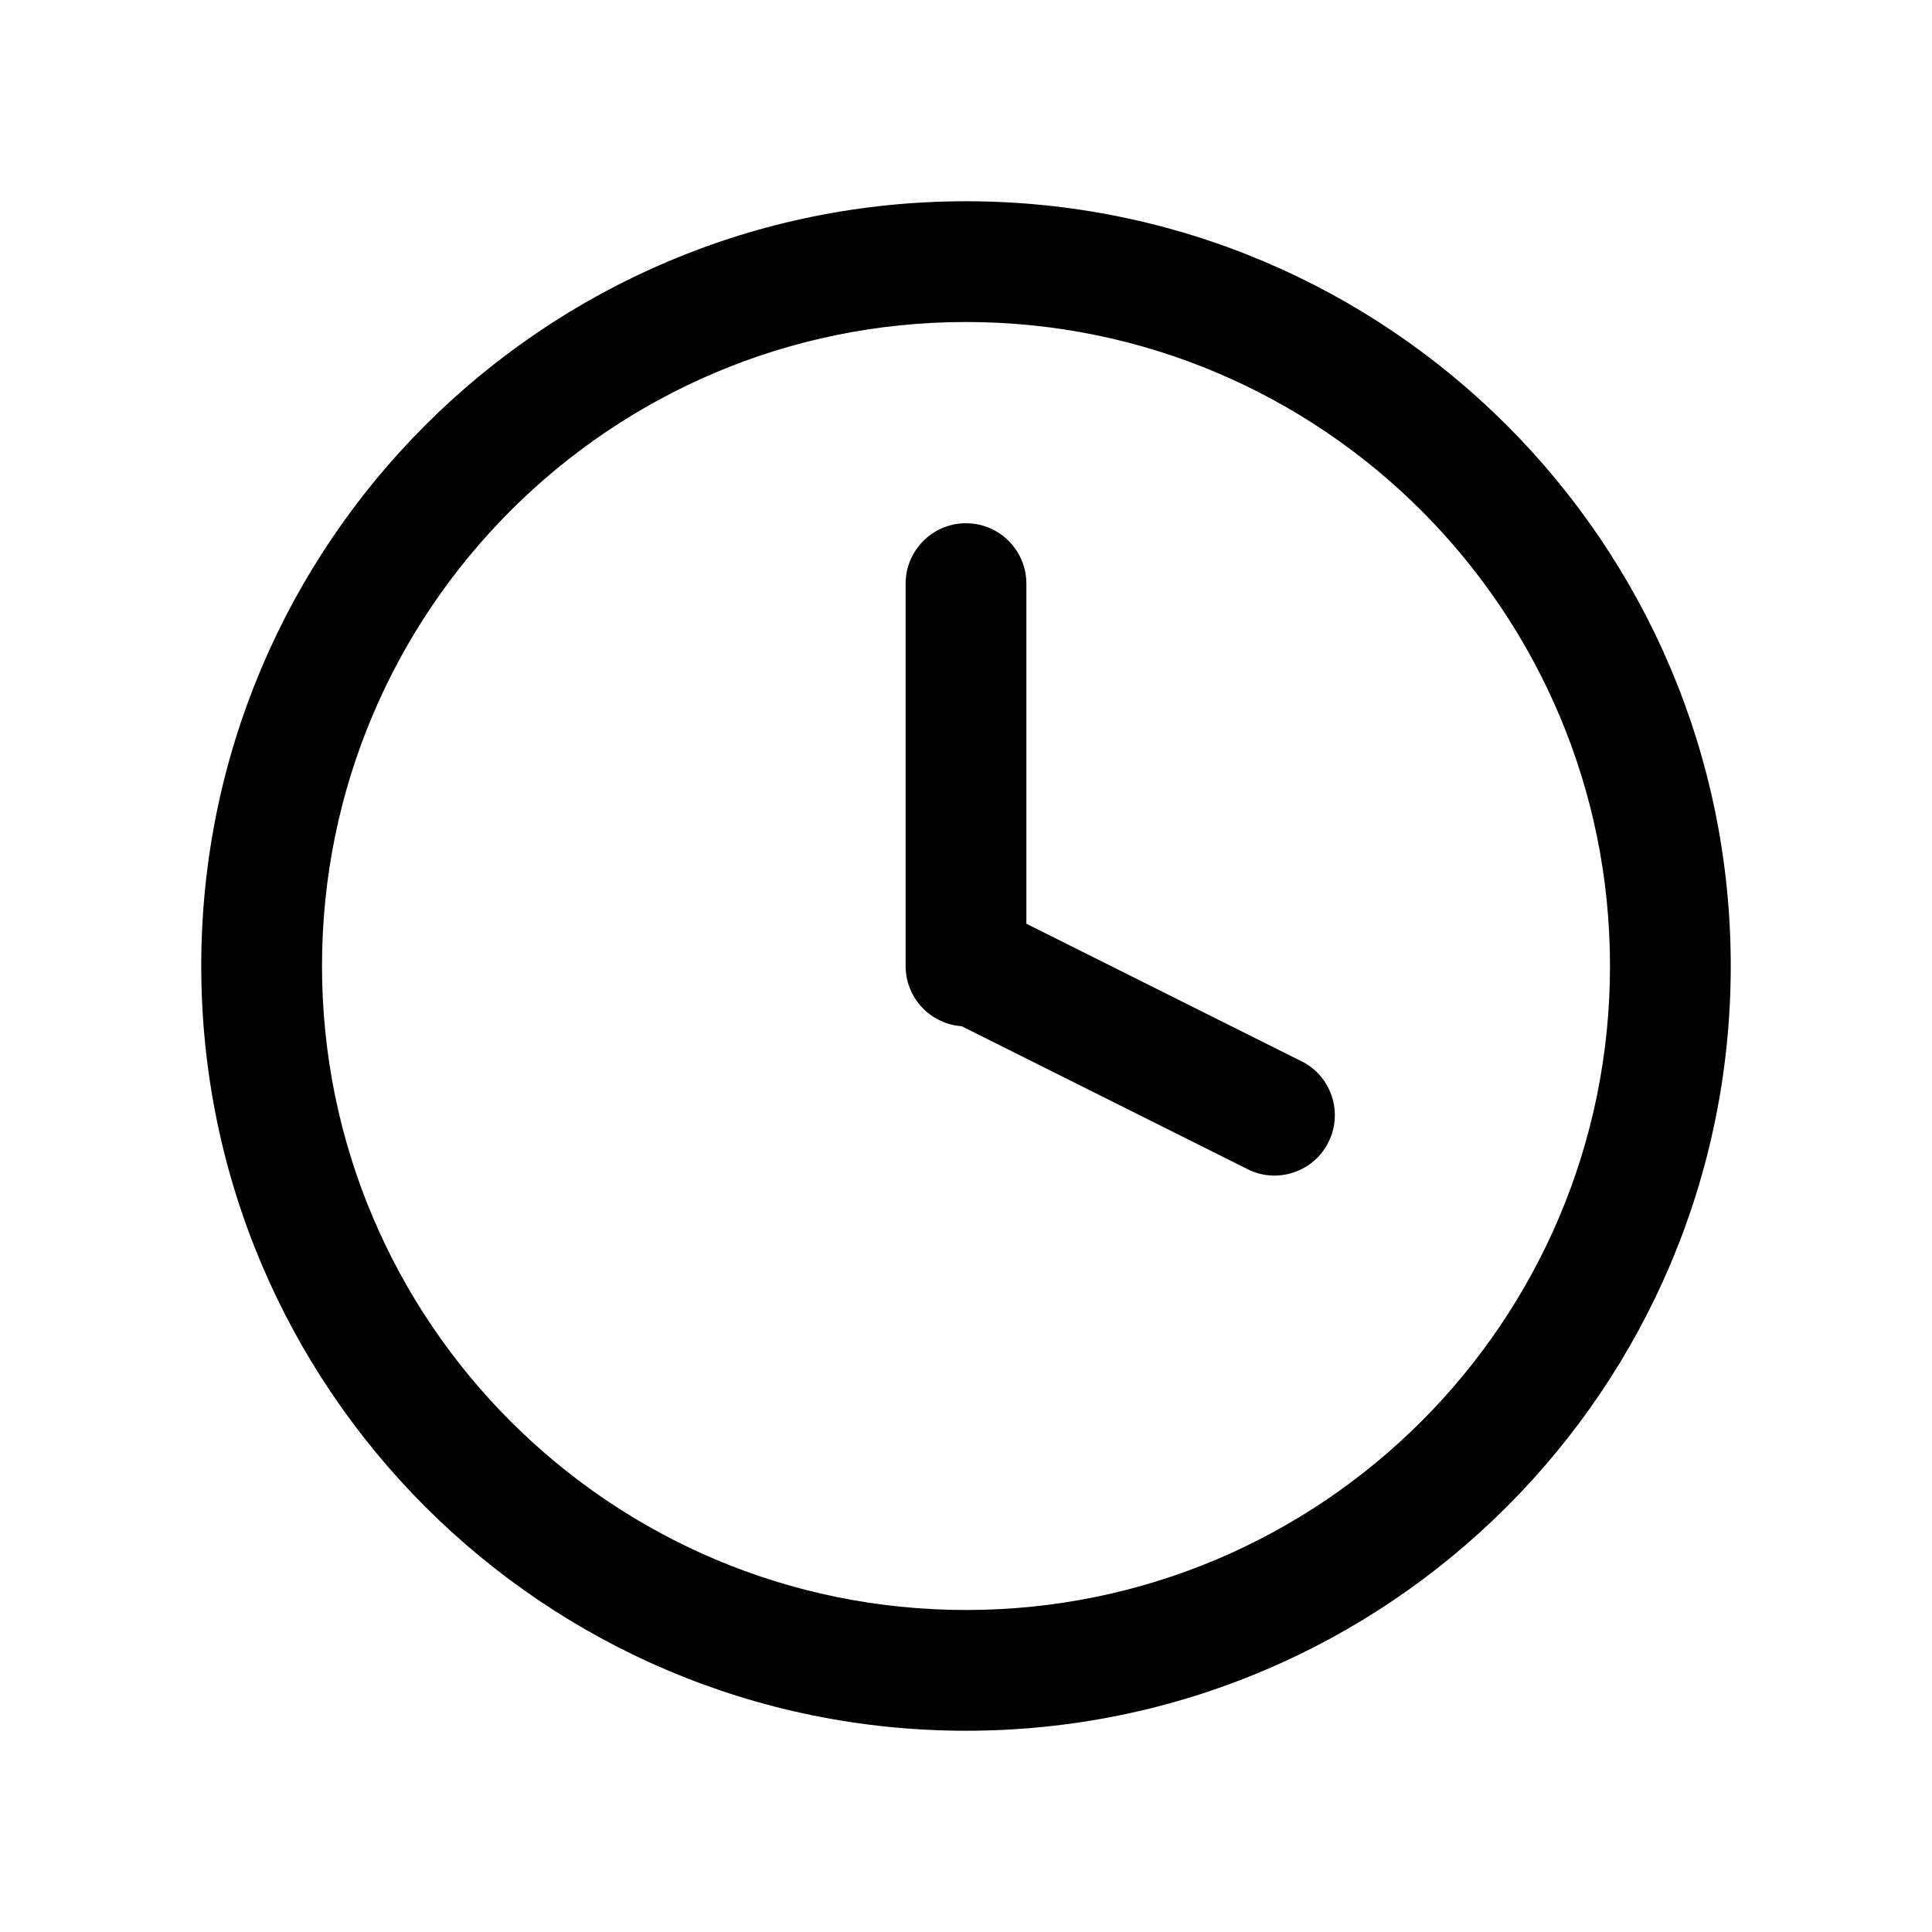
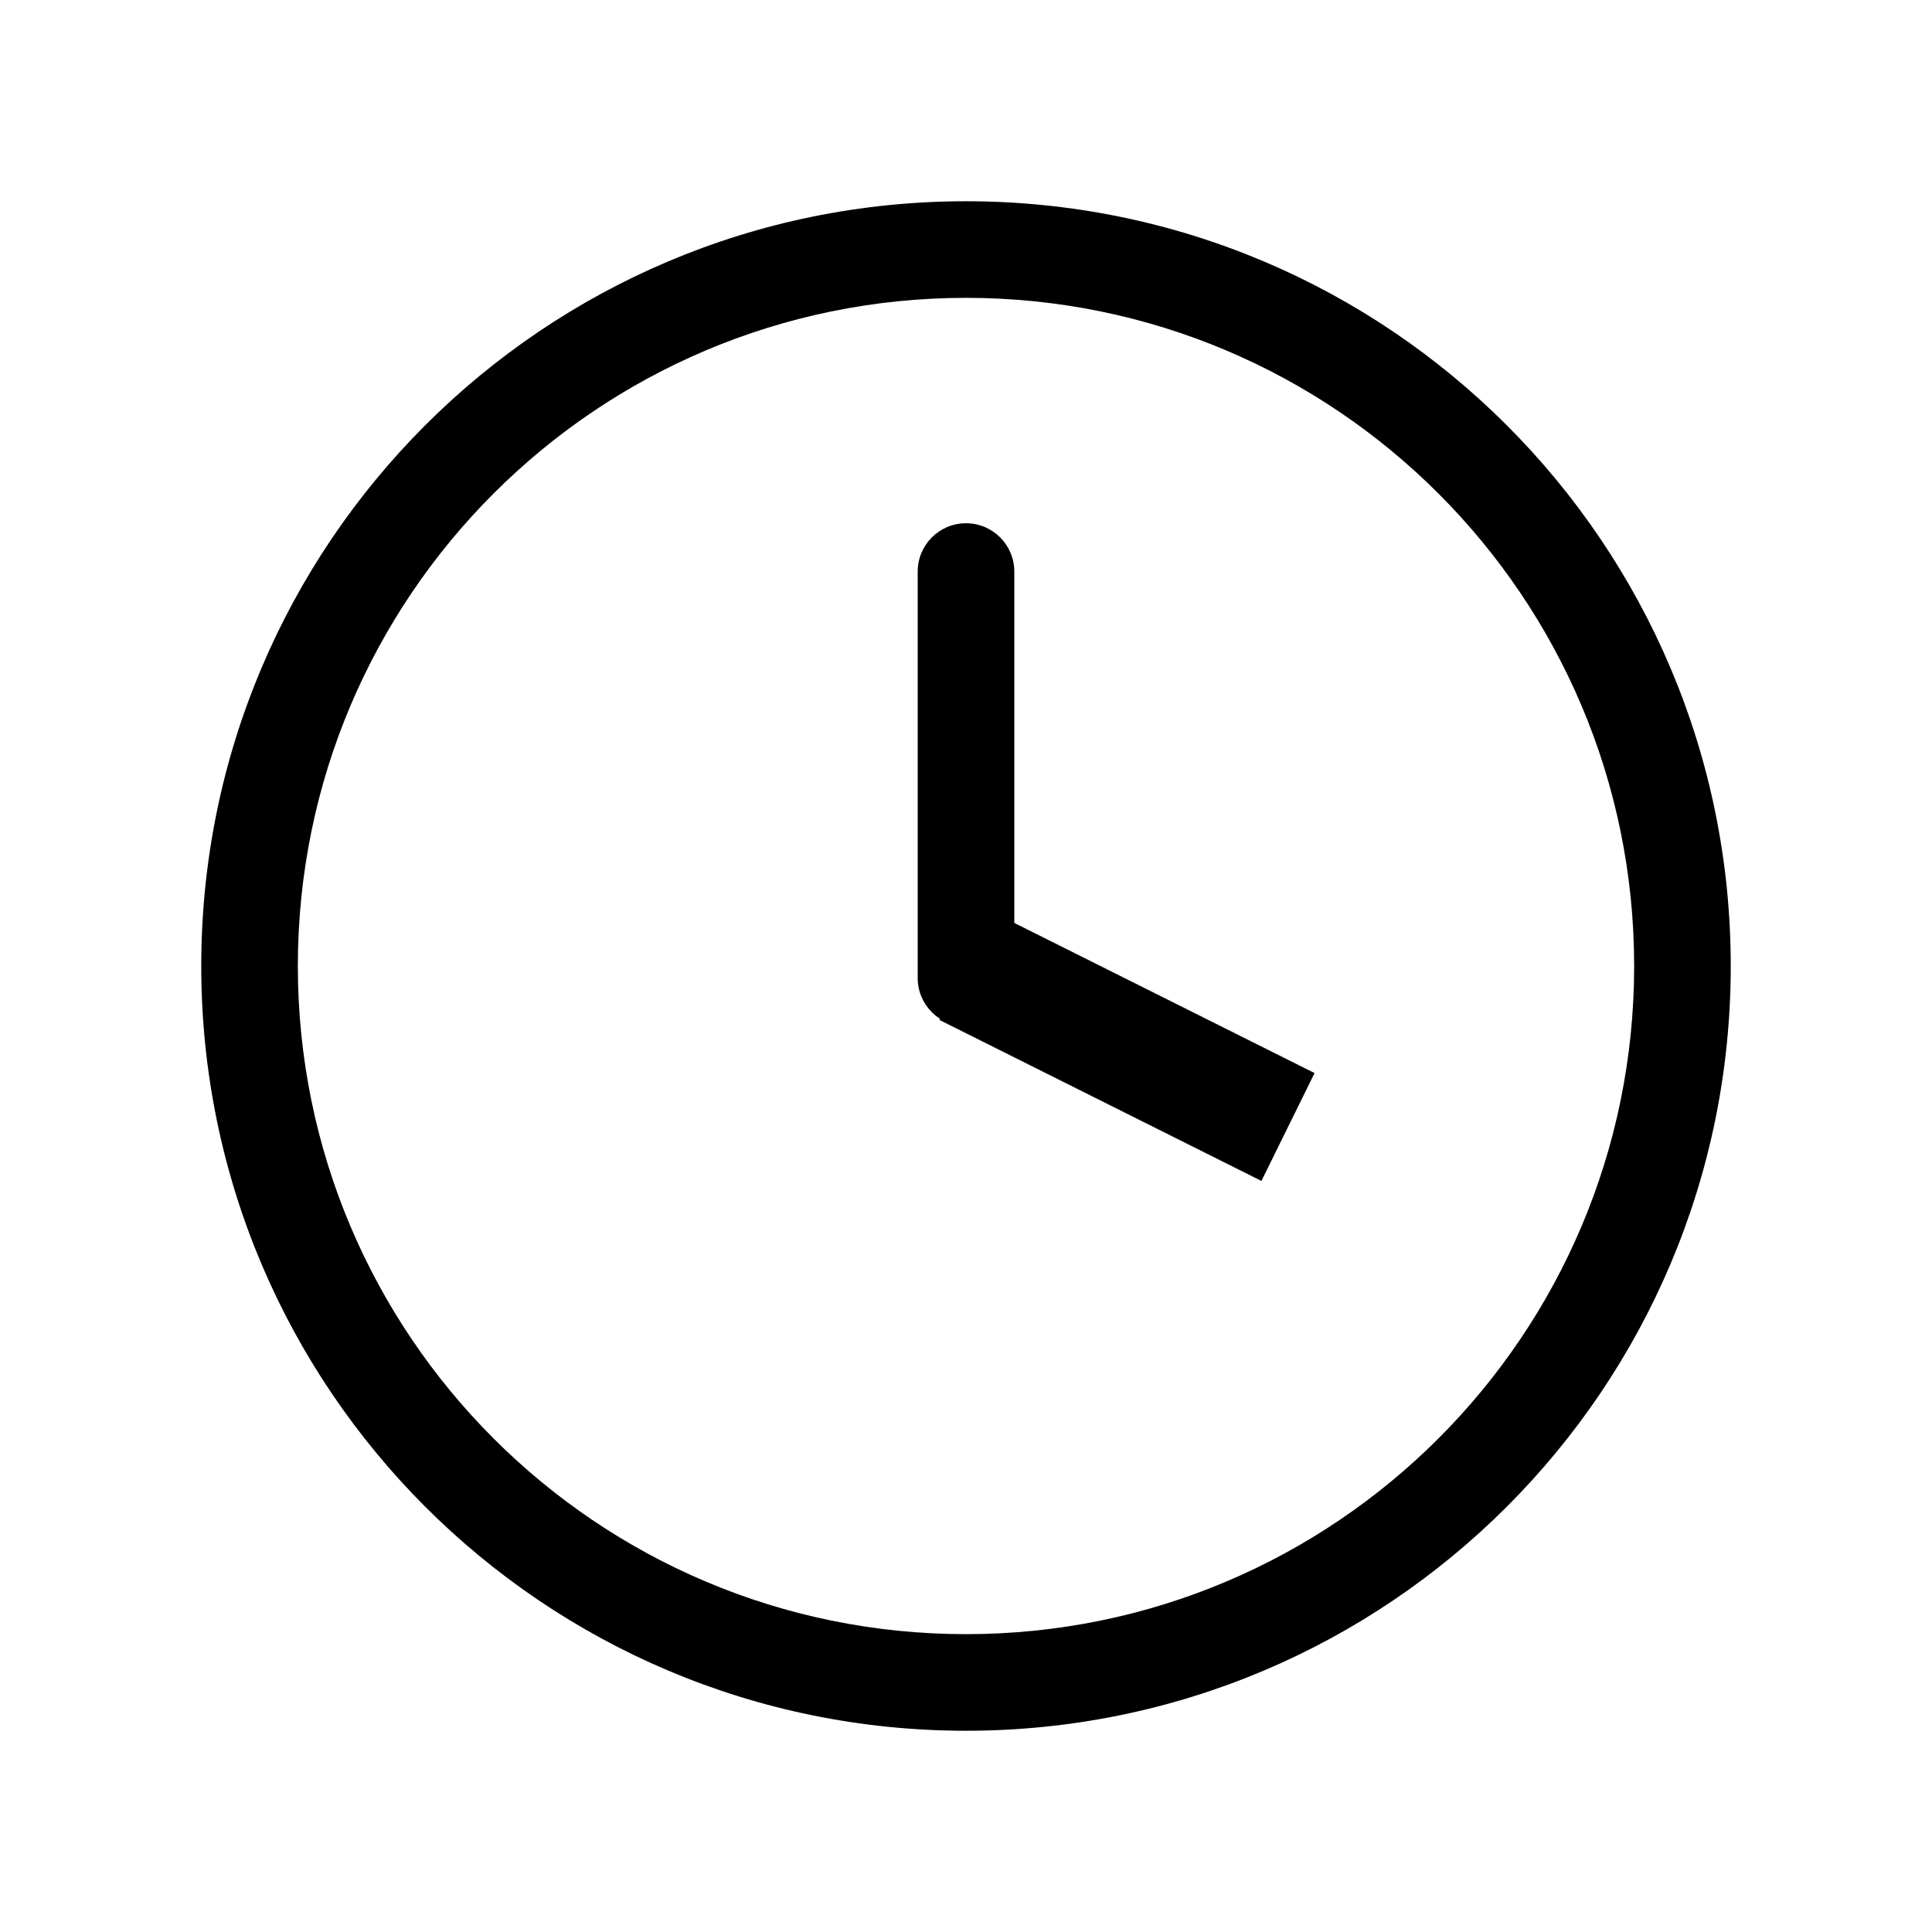
<svg xmlns="http://www.w3.org/2000/svg" viewBox="0 0 24 24" fill-rule="evenodd">
-   <path d="M12 2.5a9.5 9.5 0 1 1 0 19 9.5 9.5 0 0 1 0-19zM12 4a8 8 0 1 0 0 16 8 8 0 0 0 0-16z" fill="#000" />
-   <rect x="11.25" y="6.5" width="1.5" height="6.25" rx="0.75" fill="#000" />
-   <path d="M12.6 11.4l3.6 1.8a.75.75 0 0 1-.67 1.34l-3.6-1.8a.75.75 0 0 1 .67-1.34z" fill="#000" />
+   <path d="M12 2.5a9.5 9.5 0 1 1 0 19 9.5 9.5 0 0 1 0-19zM12 3.7a8.3 8.3 0 1 0 0 16.6 8.3 8.3 0 0 0 0-16.6z" fill="#000" />
+   <rect x="11.4" y="6.5" width="1.2" height="6.25" rx="0.6" fill="#000" />
+   <path d="M11.67 12.67L12.33 11.33L16.33 13.33L15.67 14.67z" fill="#000" />
</svg>
